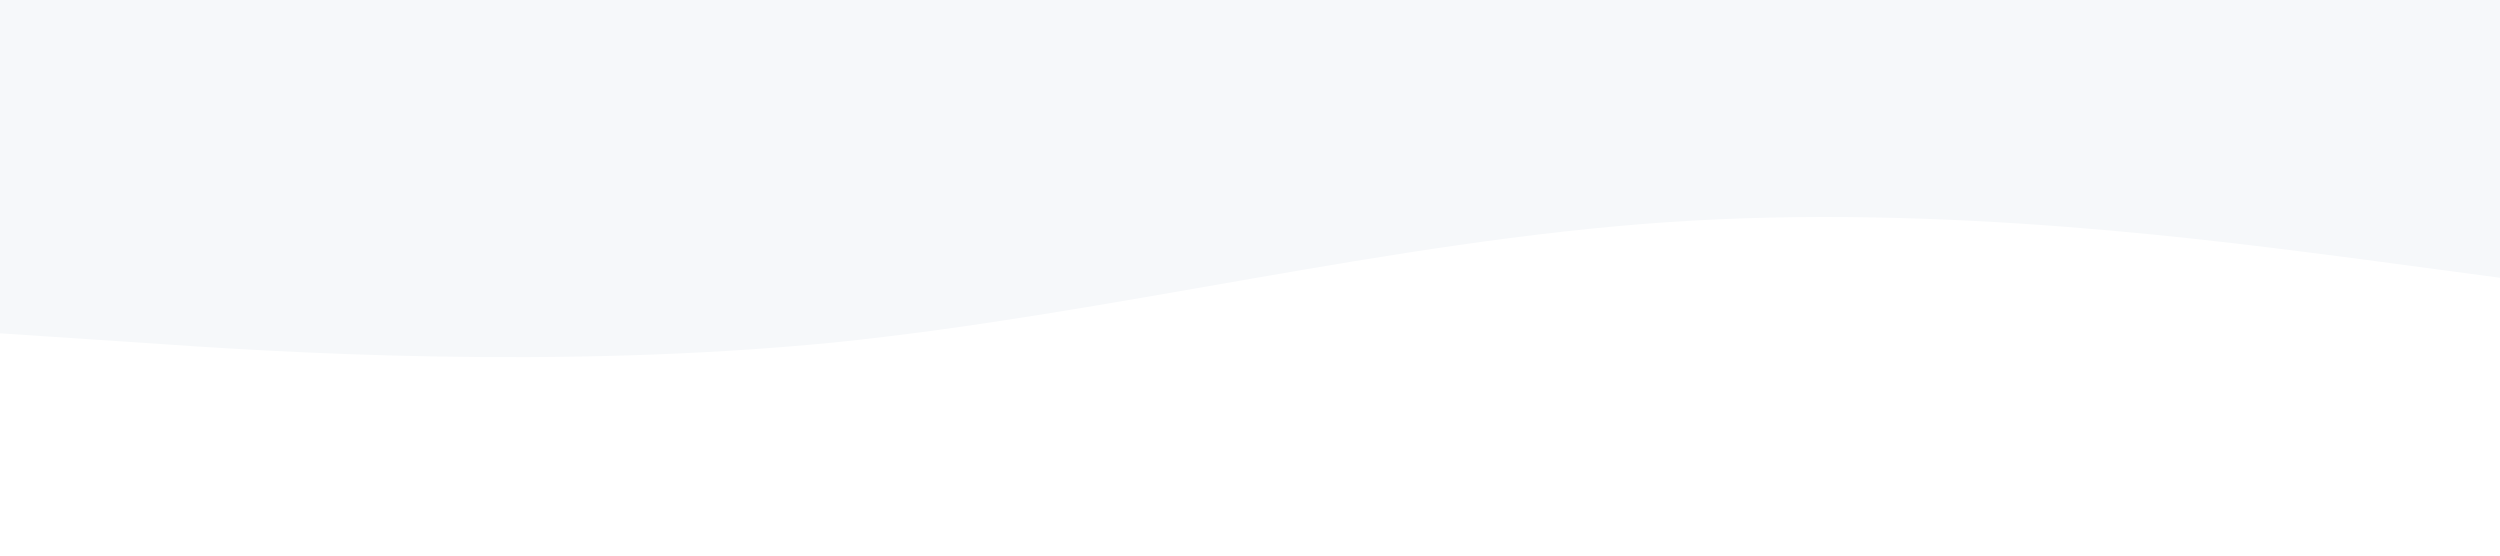
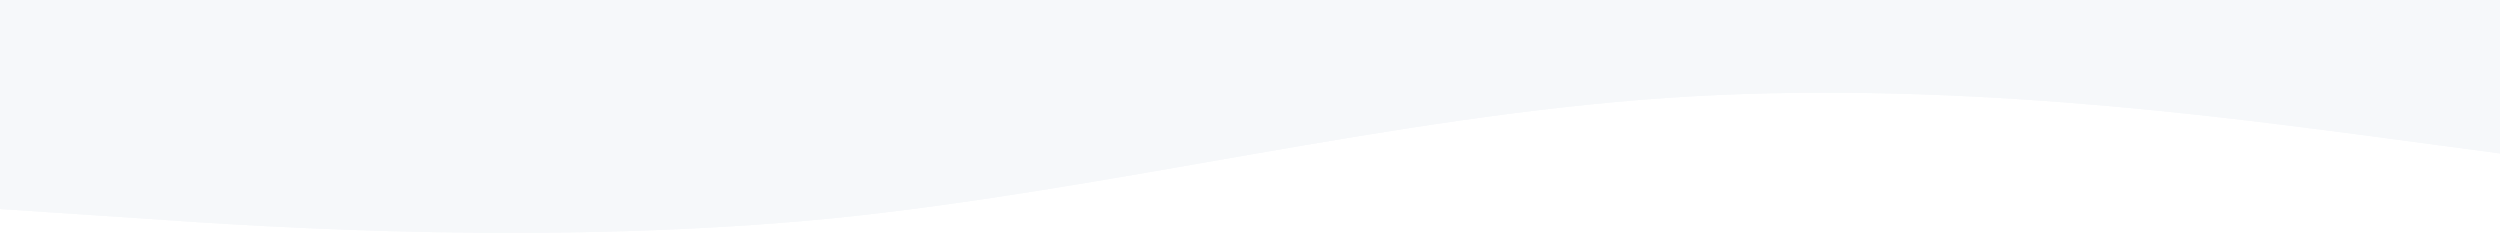
- <svg xmlns="http://www.w3.org/2000/svg" viewBox="0 0 1440 320">
-   <path fill="#f6f8fa" fill-opacity="1" d="M0,192L80,197.3C160,203,320,213,480,197.3C640,181,800,139,960,128C1120,117,1280,139,1360,149.3L1440,160L1440,0L1360,0C1280,0,1120,0,960,0C800,0,640,0,480,0C320,0,160,0,80,0L0,0Z" />
+ <svg xmlns="http://www.w3.org/2000/svg" width="1280" height="123">
+   <g>
+     <rect fill="none" id="canvas_background" height="125" width="1282" y="-1" x="-1" />
+   </g>
+   <g>
+     <g id="Layer_1">
+       <g id="svg_1">
+         <path id="svg_2" d="m1280,0l0,78.57l-71.11,-9.51c-71.109,-9.16 -213.33,-28.71 -355.56,-18.93c-142.22,9.77 -284.44,47.11 -426.66,61.6c-142.23,13.95 -284.45,5.06 -355.56,0l-71.11,-4.72l0,-107.01l1280,0z" fill="#F6F8FA" />
+       </g>
+       <g id="svg_3">
+         <path id="svg_4" d="m1280,0l0,78.57l-71.11,-9.51c-71.109,-9.16 -213.33,-28.71 -355.56,-18.93c-142.22,9.77 -284.44,47.11 -426.66,61.6c-142.23,13.95 -284.45,5.06 -355.56,0l-71.11,-4.72l0,-107.01l1280,0z" fill="#F6F8FA" />
+       </g>
+     </g>
+   </g>
</svg>
